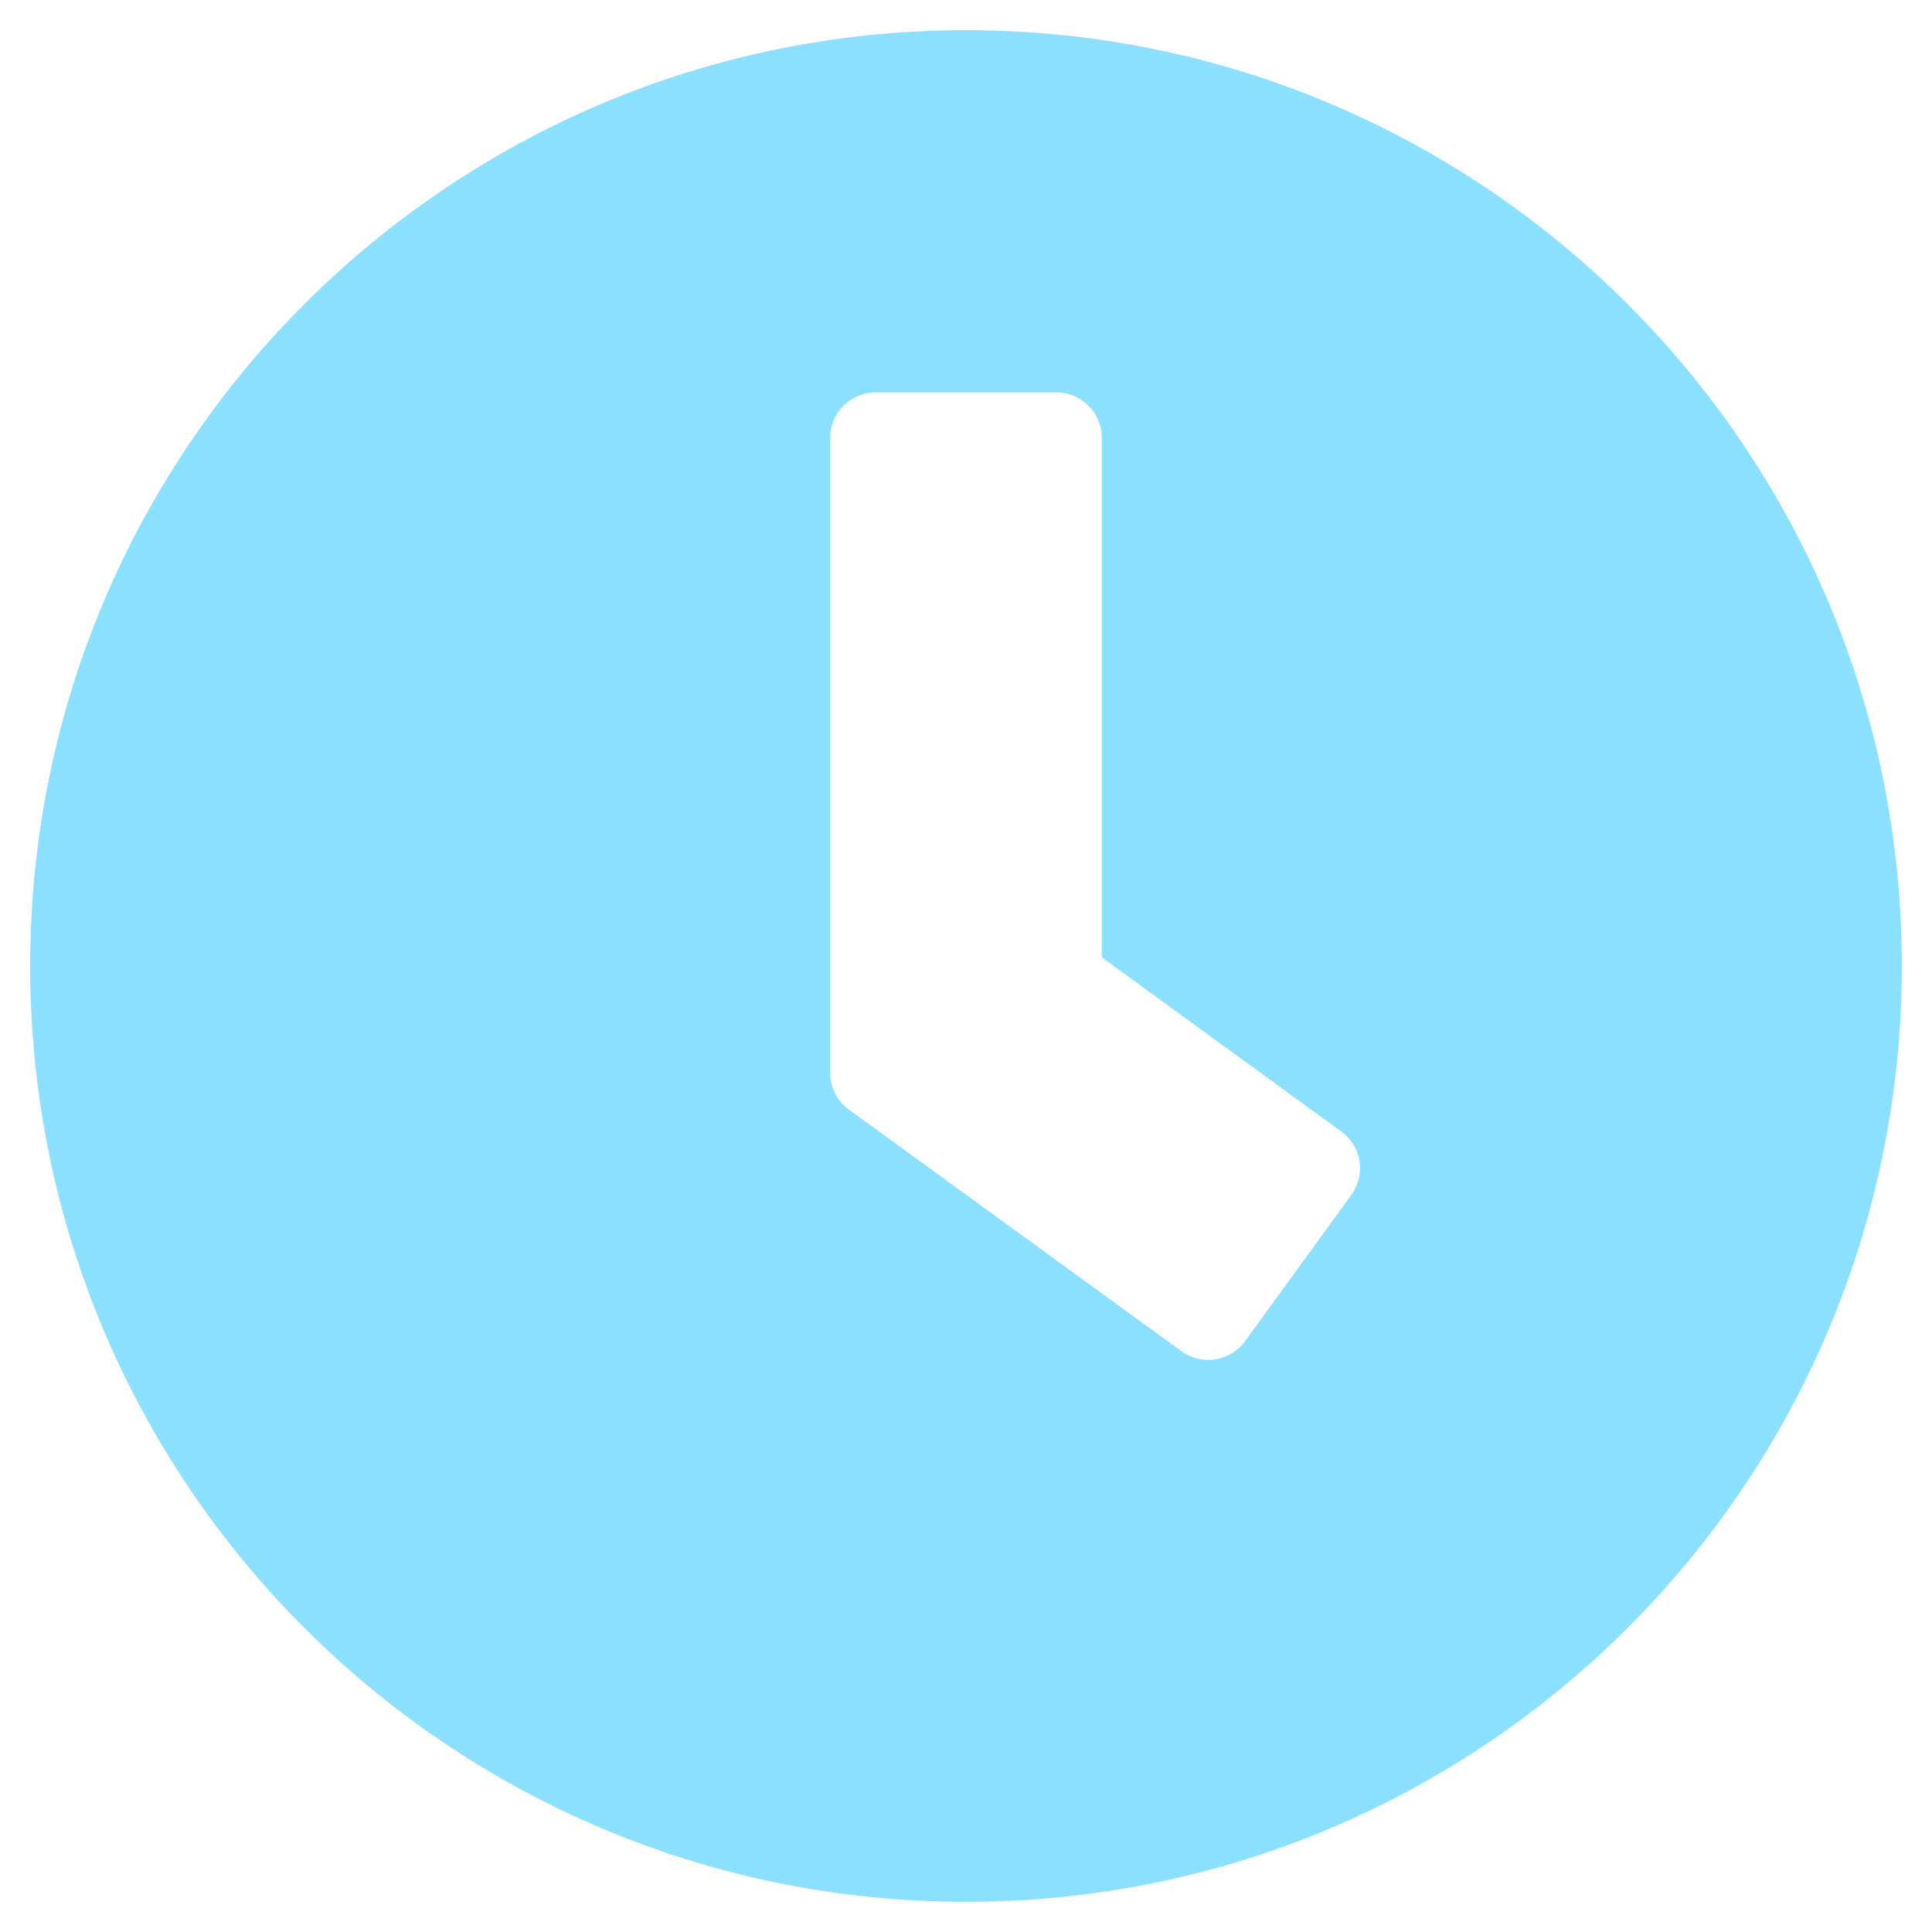
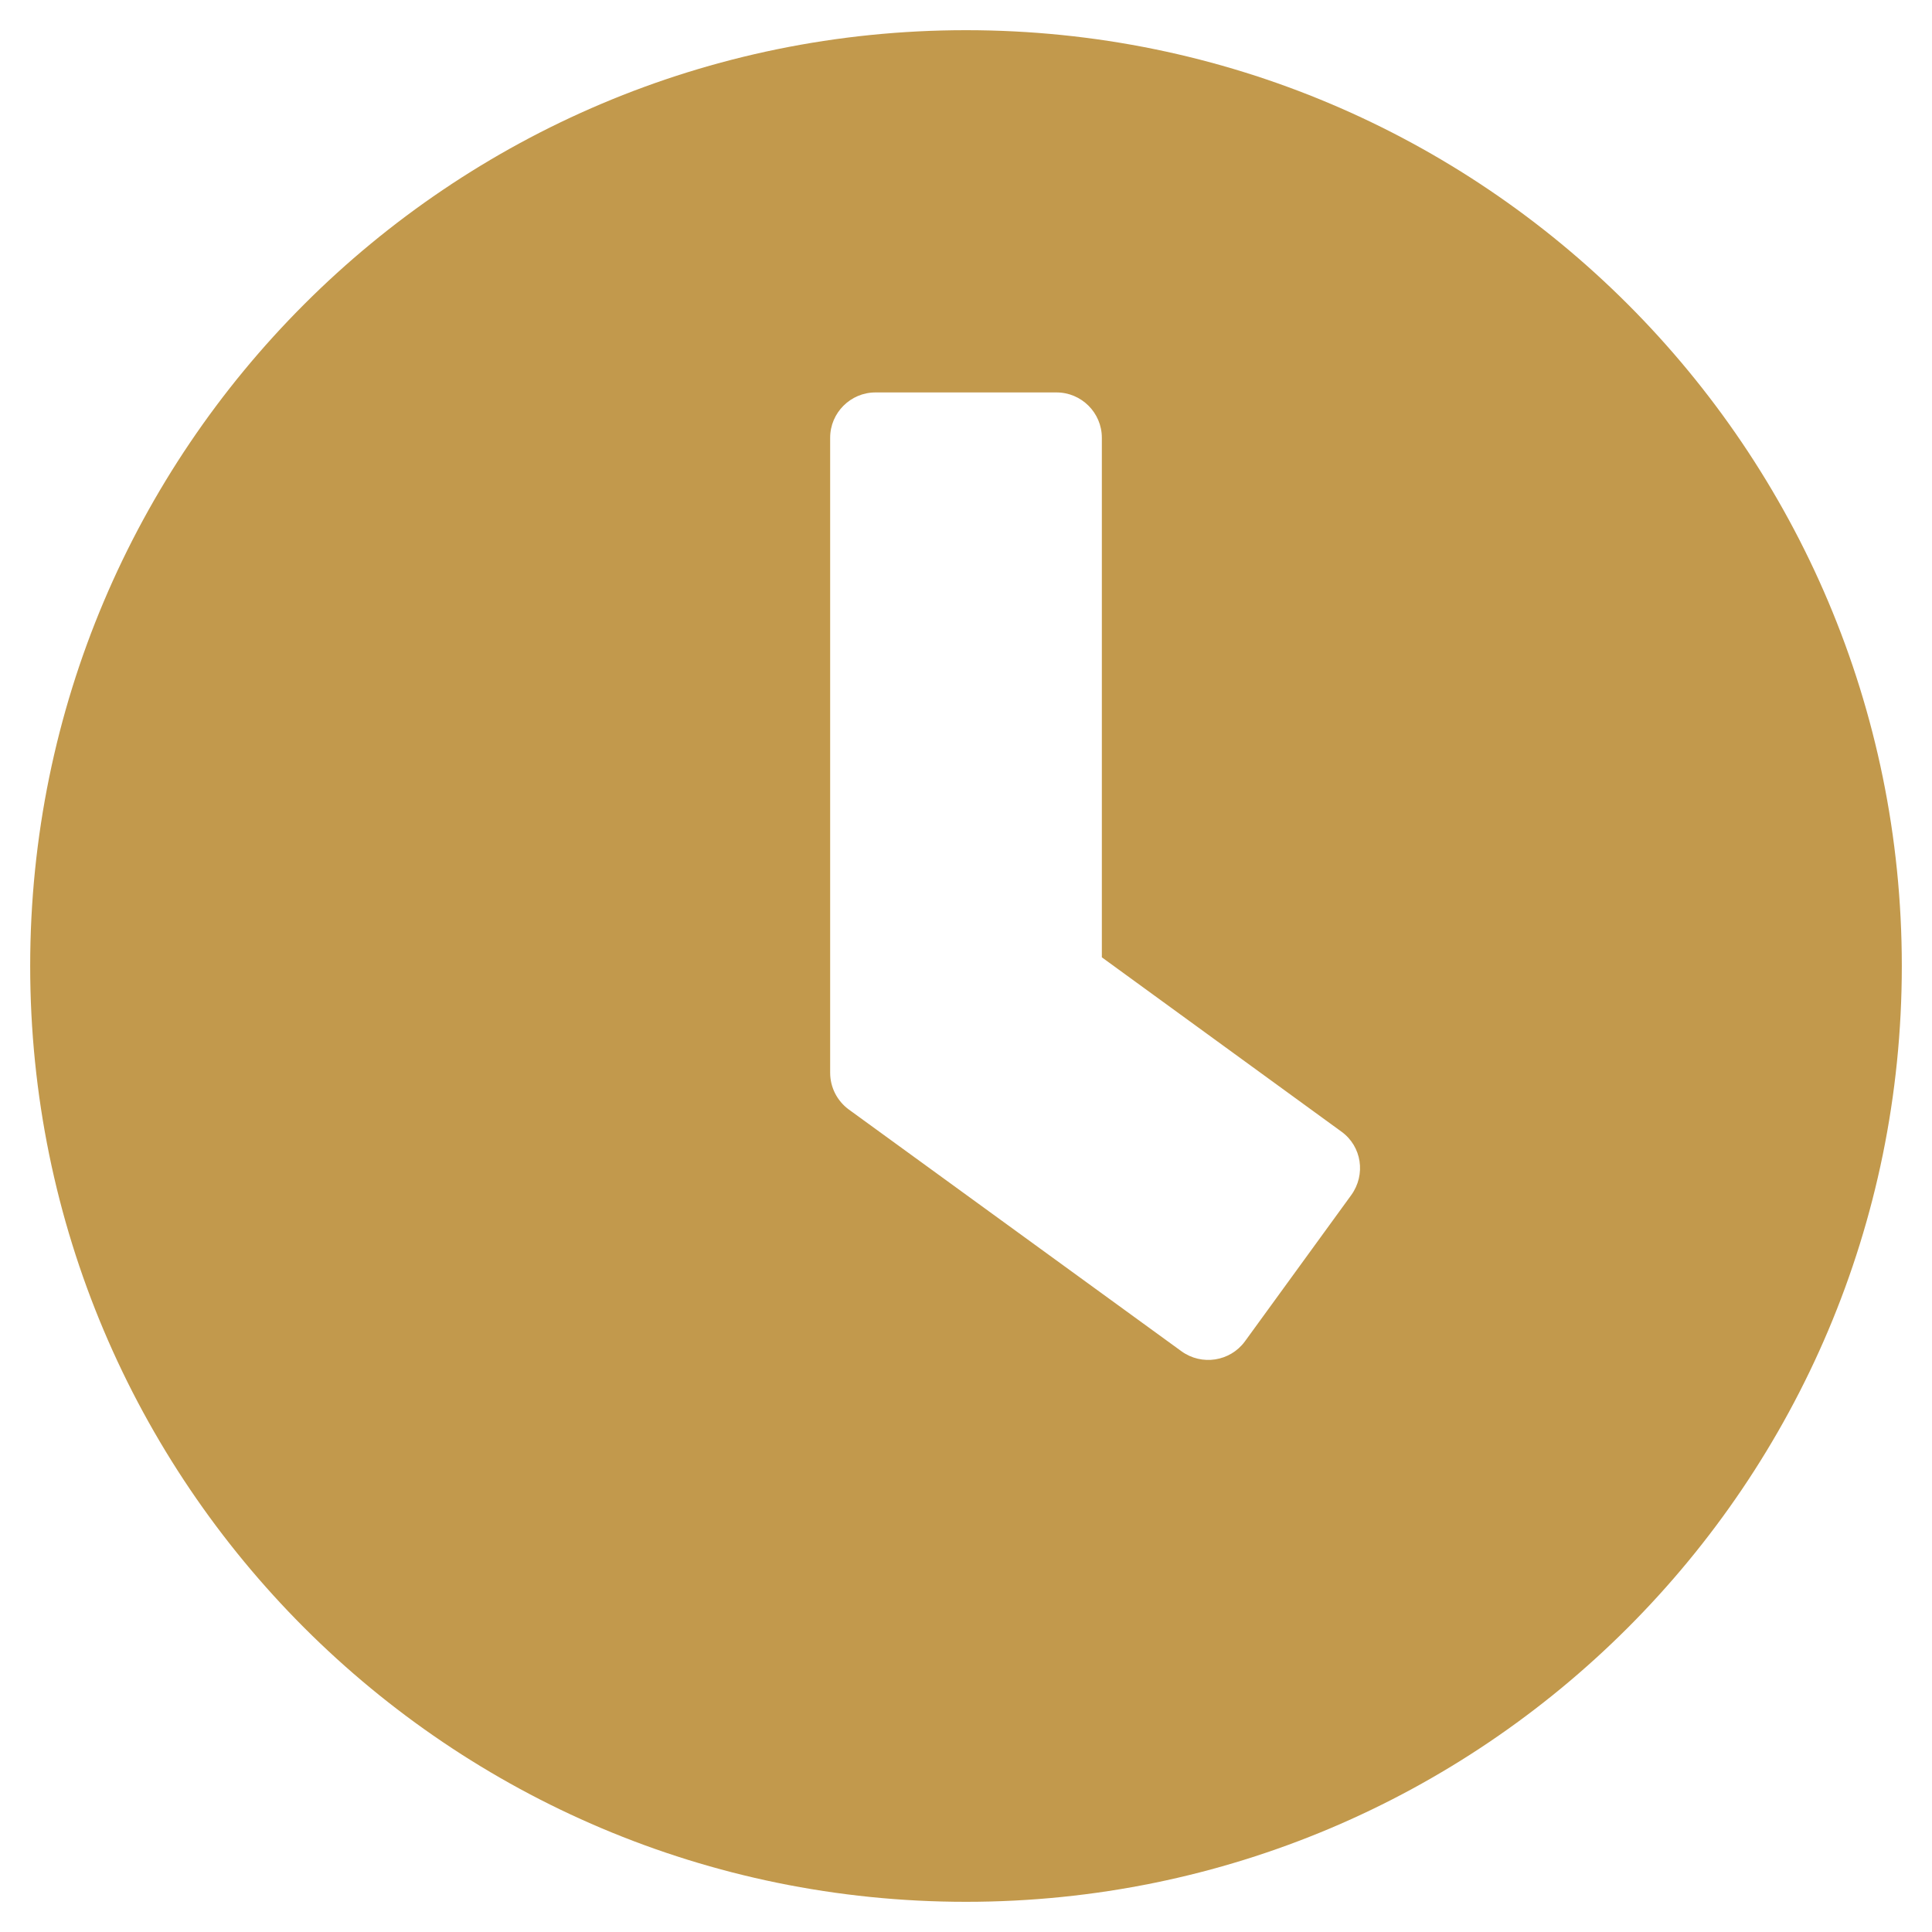
<svg xmlns="http://www.w3.org/2000/svg" aria-hidden="true" focusable="false" data-prefix="fas" data-icon="clock" class="svg-inline--fa fa-clock fa-w-16" role="img" viewBox="0 0 512 512">
-   <path fill="#8be0ff" d="M256 8C119 8 8 119 8 256s111 248 248 248 248-111 248-248S393 8 256 8zm57.1 350.1L224.9 294c-3.1-2.3-4.9-5.9-4.9-9.7V116c0-6.6 5.4-12 12-12h48c6.6 0 12 5.4 12 12v137.7l63.5 46.2c5.4 3.9 6.5 11.4 2.6 16.8l-28.2 38.8c-3.9 5.3-11.4 6.5-16.8 2.6z" />
+   <path fill="#c2994c" d="M256 8C119 8 8 119 8 256s111 248 248 248 248-111 248-248S393 8 256 8zm57.1 350.1L224.9 294c-3.1-2.3-4.9-5.9-4.9-9.7V116c0-6.6 5.4-12 12-12h48c6.6 0 12 5.4 12 12v137.7l63.5 46.2c5.4 3.9 6.5 11.4 2.6 16.8l-28.2 38.8c-3.9 5.3-11.4 6.5-16.8 2.6z" />
</svg>
